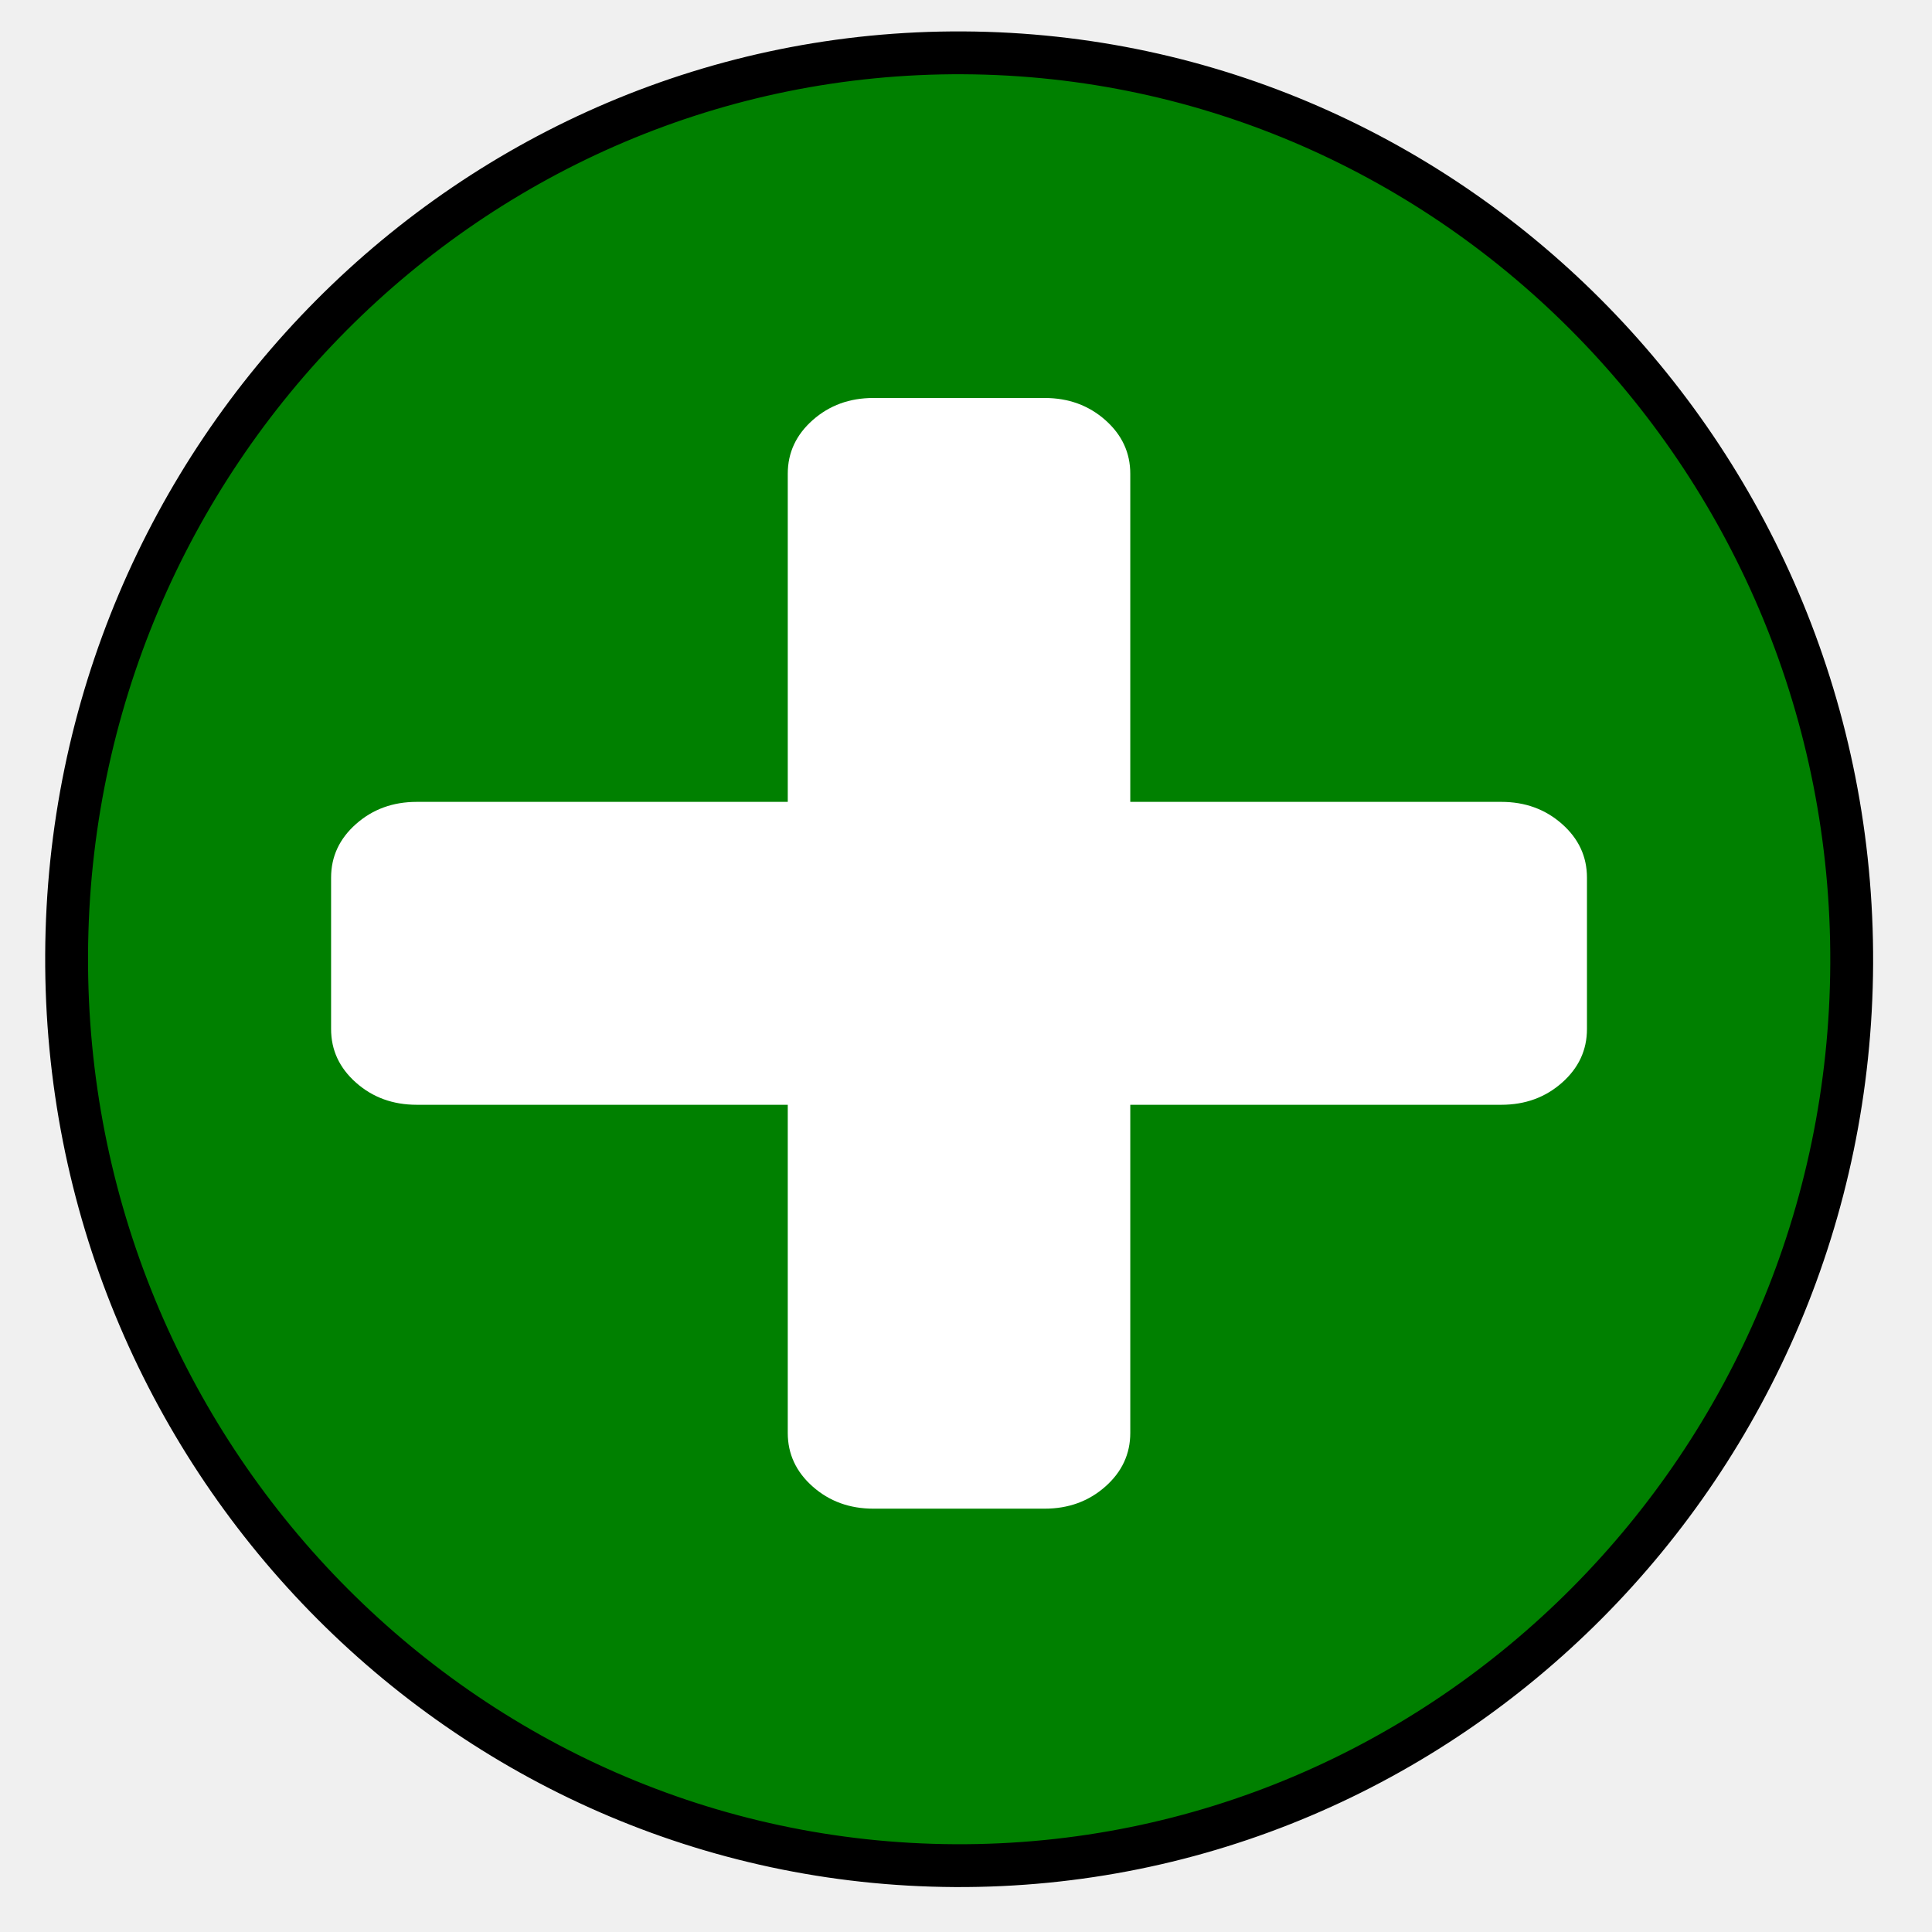
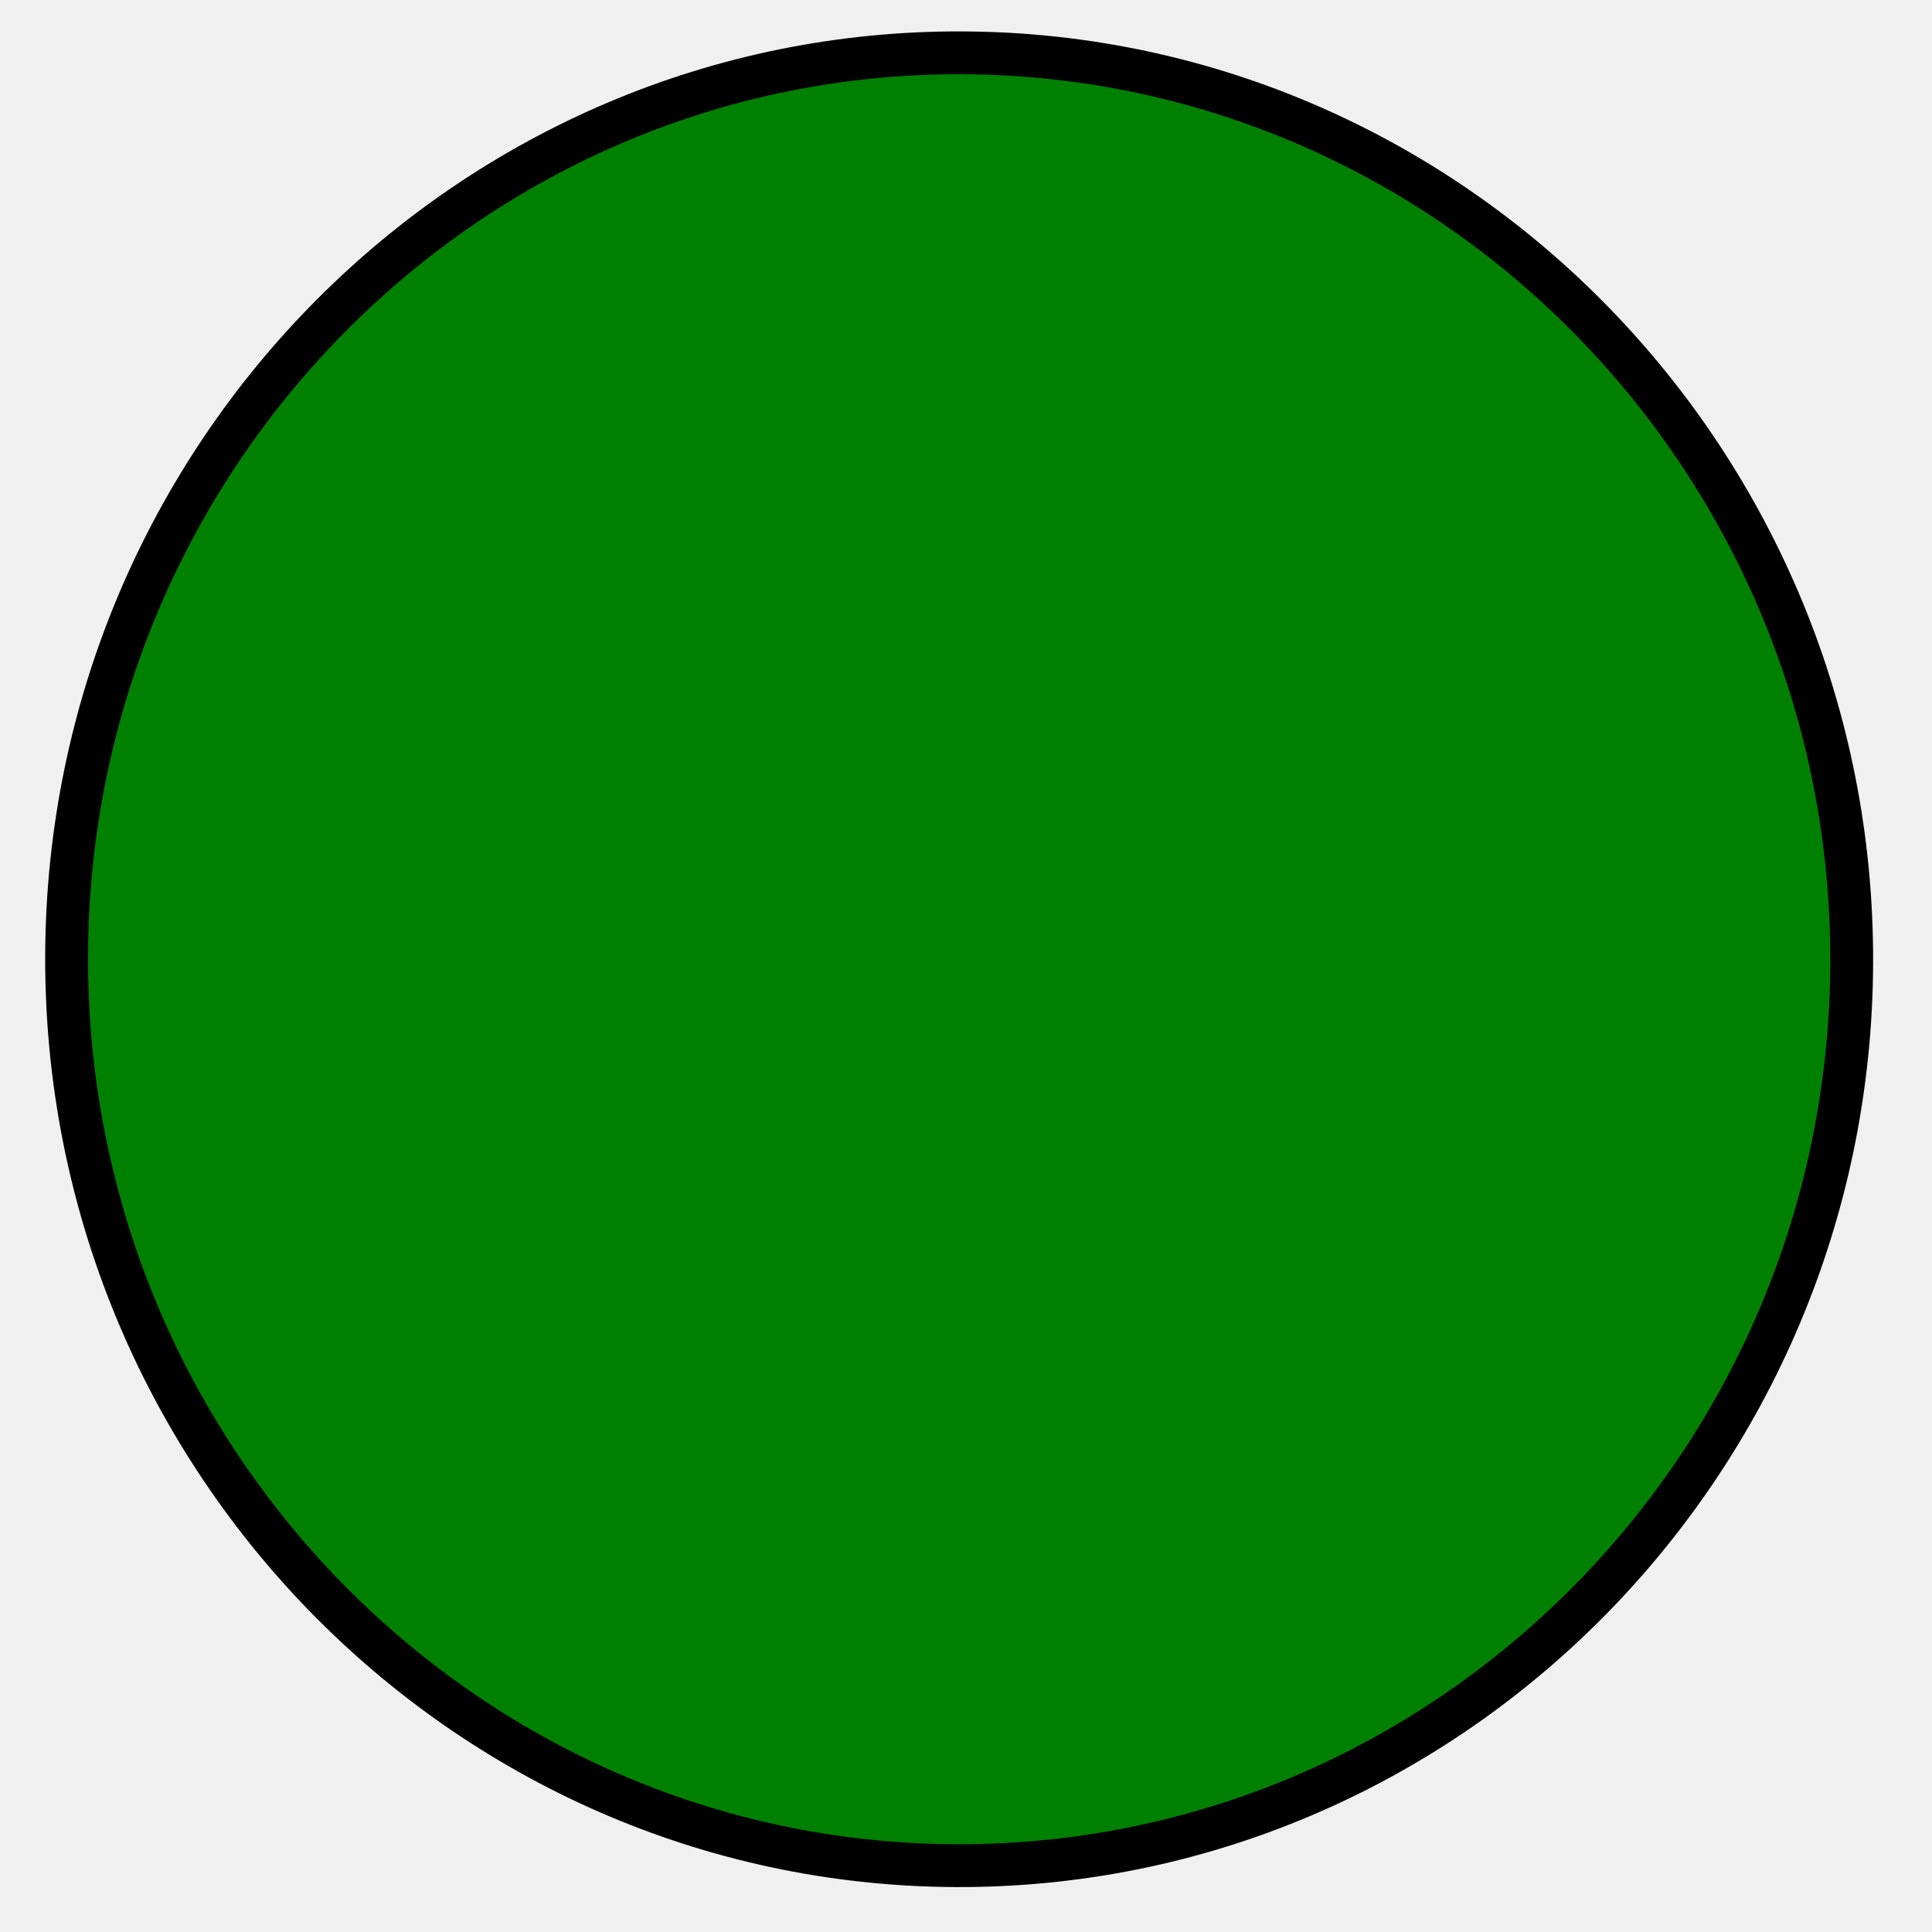
<svg xmlns="http://www.w3.org/2000/svg" version="1.1" x="0px" y="0px" width="24.533" height="24.533" viewBox="-1.1 -0.362 23 23" overflow="visible" enable-background="new -1.1 -0.362 23 23" xml:space="preserve" id="svg2" style="overflow:visible">
  <defs id="defs4" />
  <path stroke-miterlimit="10" d="M 10.268,21.848 C 4.41,21.818 -0.335,16.953 -0.307,11.003 -0.28,5.053 4.51,0.237 10.367,0.267 16.226,0.297 20.972,5.162 20.944,11.112 c -0.027,5.949 -4.816,10.766 -10.677,10.736 z" id="path6" style="display:inline;fill:#008000;fill-opacity:1;stroke:#000000;stroke-width:0.51;stroke-miterlimit:10" />
-   <g transform="matrix(0.03719173,0,0,0.03289223,2.841581,4.375873)" id="g4" style="display:inline;fill:#ffffff">
-     <path d="m 394,154.175 c -5.331,-5.33 -11.806,-7.994 -19.417,-7.994 H 255.811 V 27.406 c 0,-7.611 -2.666,-14.084 -7.994,-19.414 C 242.488,2.666 236.02,0 228.398,0 h -54.812 c -7.612,0 -14.084,2.663 -19.414,7.993 -5.33,5.33 -7.994,11.803 -7.994,19.414 V 146.182 H 27.407 c -7.611,0 -14.084,2.664 -19.414,7.994 C 2.663,159.506 0,165.973 0,173.589 v 54.819 c 0,7.618 2.662,14.086 7.992,19.411 5.33,5.332 11.803,7.994 19.414,7.994 H 146.177 V 374.59 c 0,7.611 2.664,14.089 7.994,19.417 5.33,5.325 11.802,7.987 19.414,7.987 h 54.816 c 7.617,0 14.086,-2.662 19.417,-7.987 5.332,-5.331 7.994,-11.806 7.994,-19.417 V 255.813 h 118.77 c 7.618,0 14.089,-2.662 19.417,-7.994 5.329,-5.325 7.994,-11.793 7.994,-19.411 v -54.819 c -0.002,-7.616 -2.661,-14.087 -7.993,-19.414 z" id="path2" style="display:inline;fill:#ffffff" />
-   </g>
</svg>
